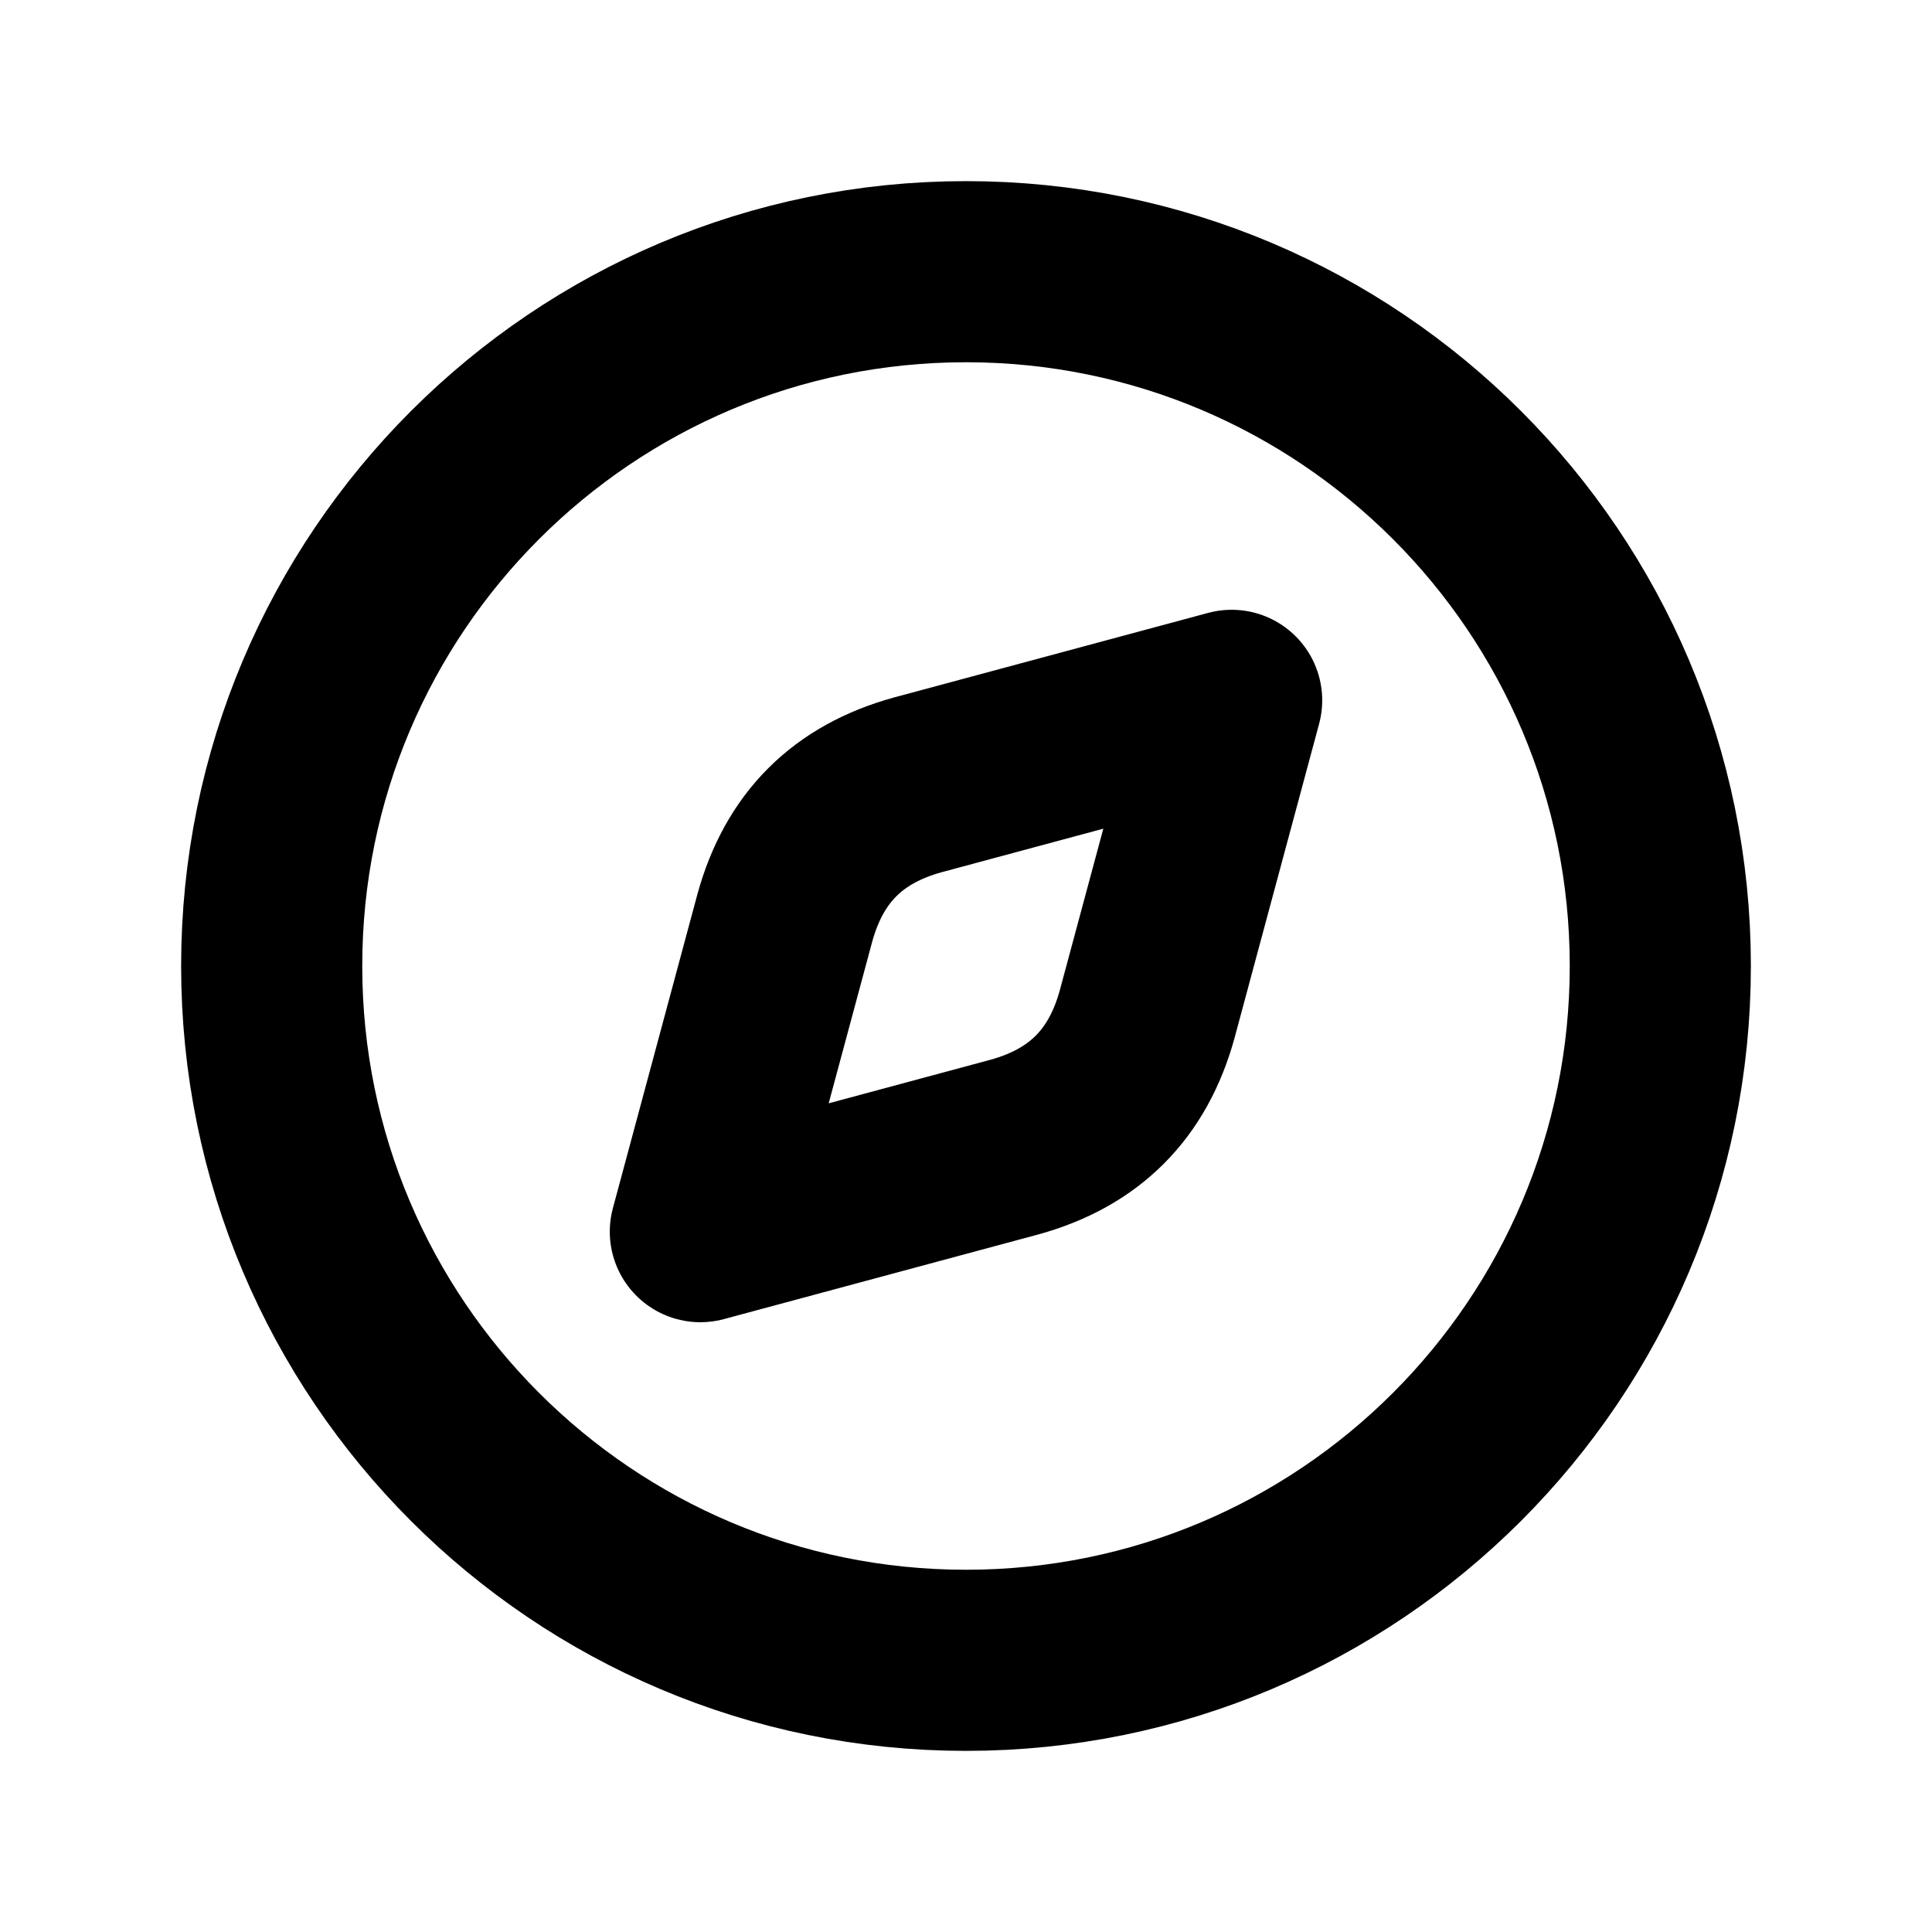
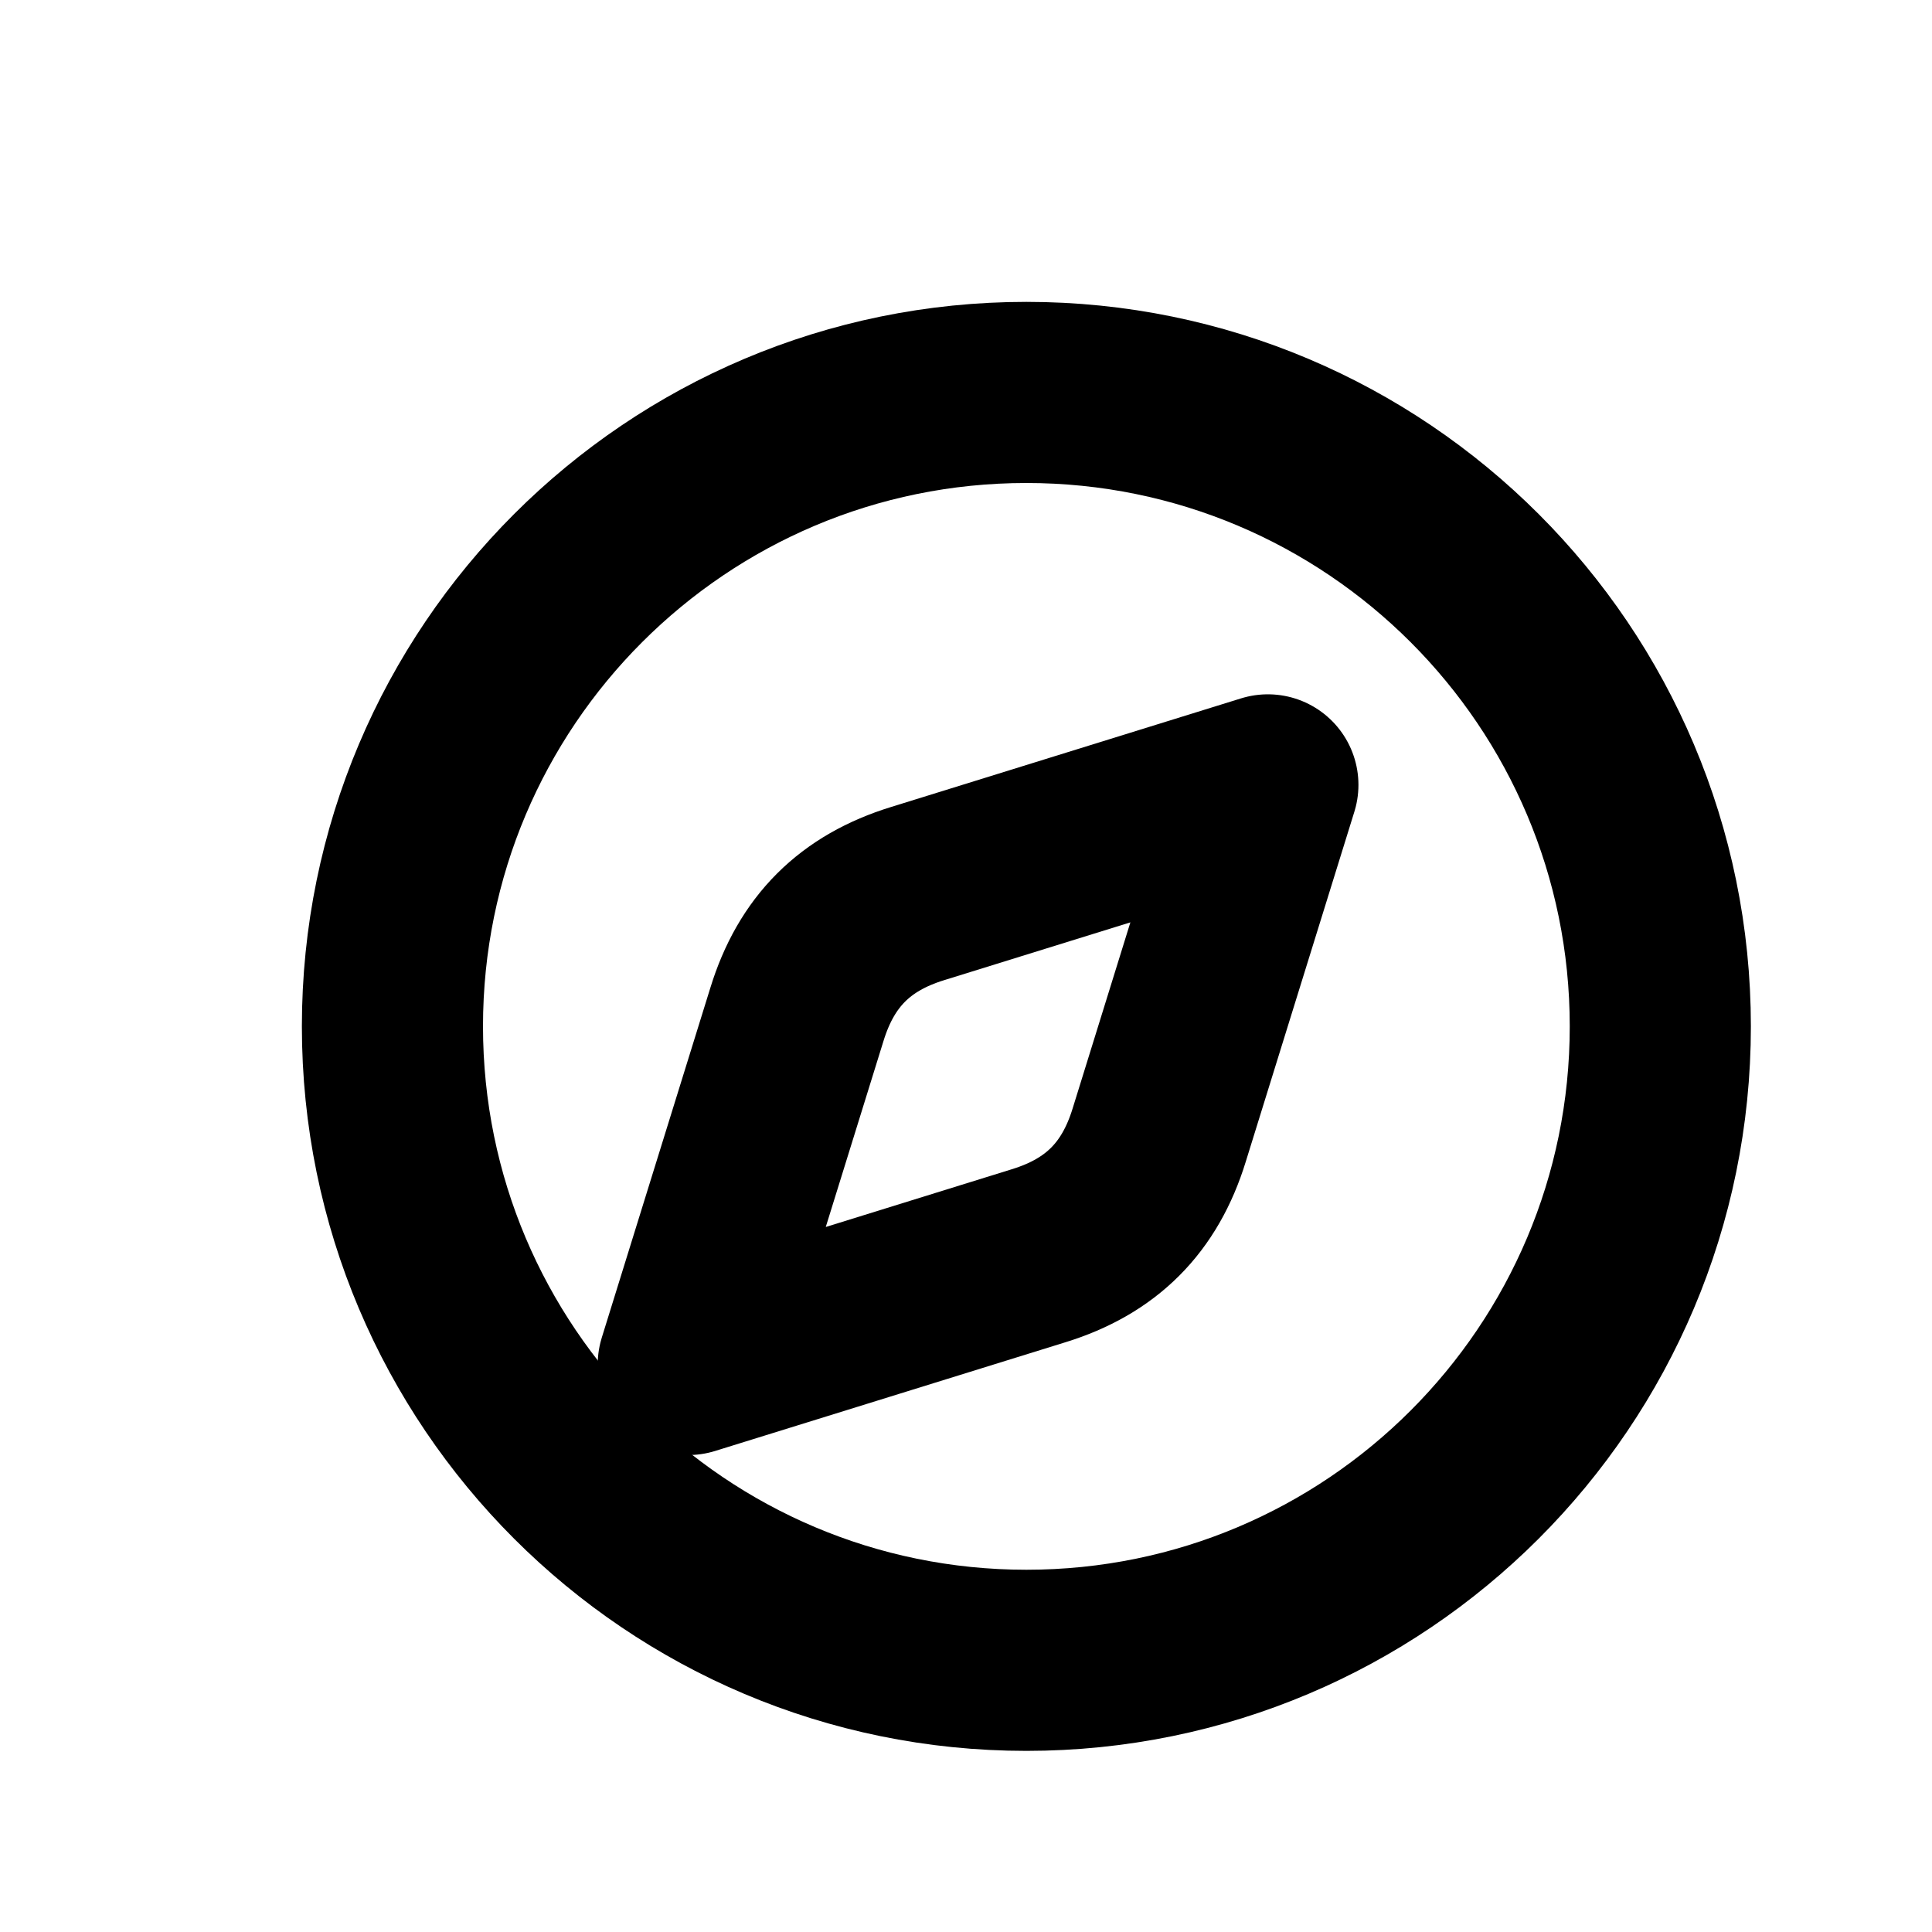
<svg xmlns="http://www.w3.org/2000/svg" width="16" height="16" viewBox="0 0 16 16" fill="none">
-   <circle cx="8" cy="8" r="5.75" stroke="currentColor" stroke-width="1.5" />
-   <path d="M7.6 6.5L10.2 5.8L9.5 8.4C9.34 8.98 8.98 9.34 8.4 9.5L5.8 10.2L6.5 7.6C6.66 7.02 7.02 6.66 7.6 6.5Z" stroke="currentColor" stroke-width="1.5" stroke-linecap="round" stroke-linejoin="round" />
+   <g transform="translate(0.5 0.5)">
+     <circle cx="8" cy="8" r="5.25" stroke="currentColor" stroke-width="1.5" />
+     <path d="M7.1 6.9L10 6L9.1 8.9C8.94 9.42 8.62 9.74 8.1 9.9L5.2 10.8L6.1 7.9C6.26 7.38 6.58 7.06 7.1 6.9Z" stroke="currentColor" stroke-width="1.5" stroke-linecap="round" stroke-linejoin="round" />
+   </g>
</svg>
